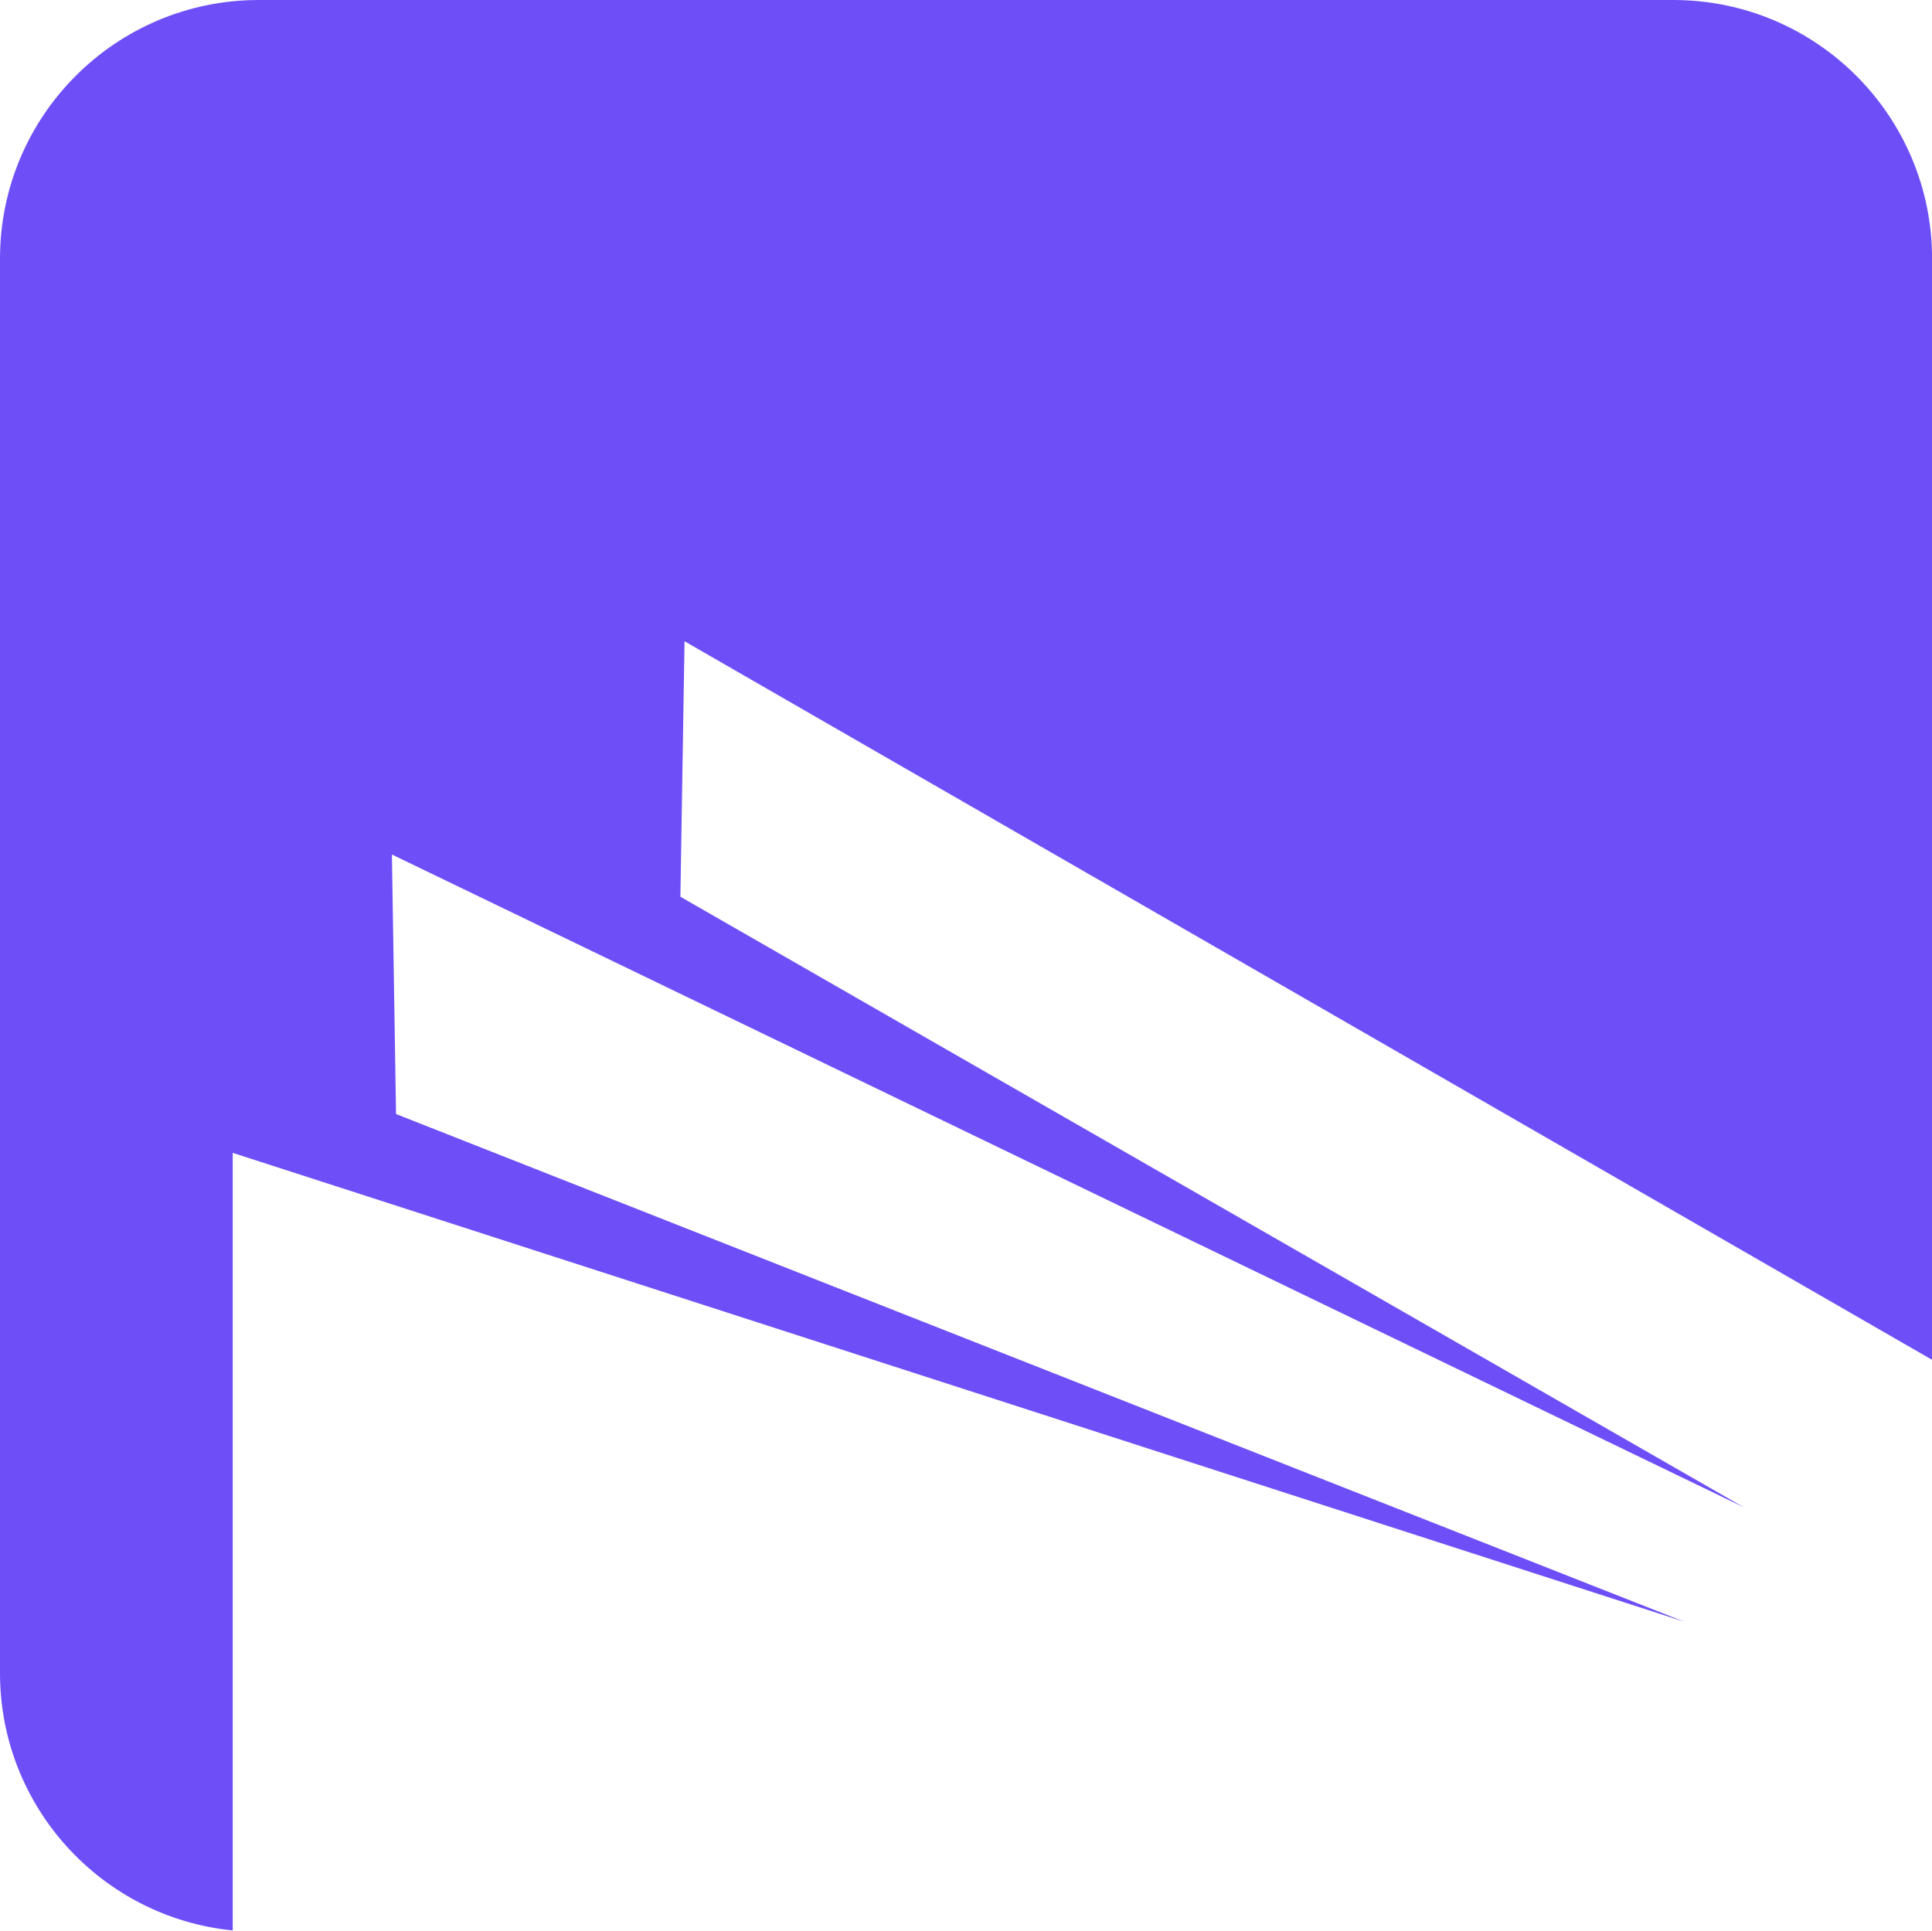
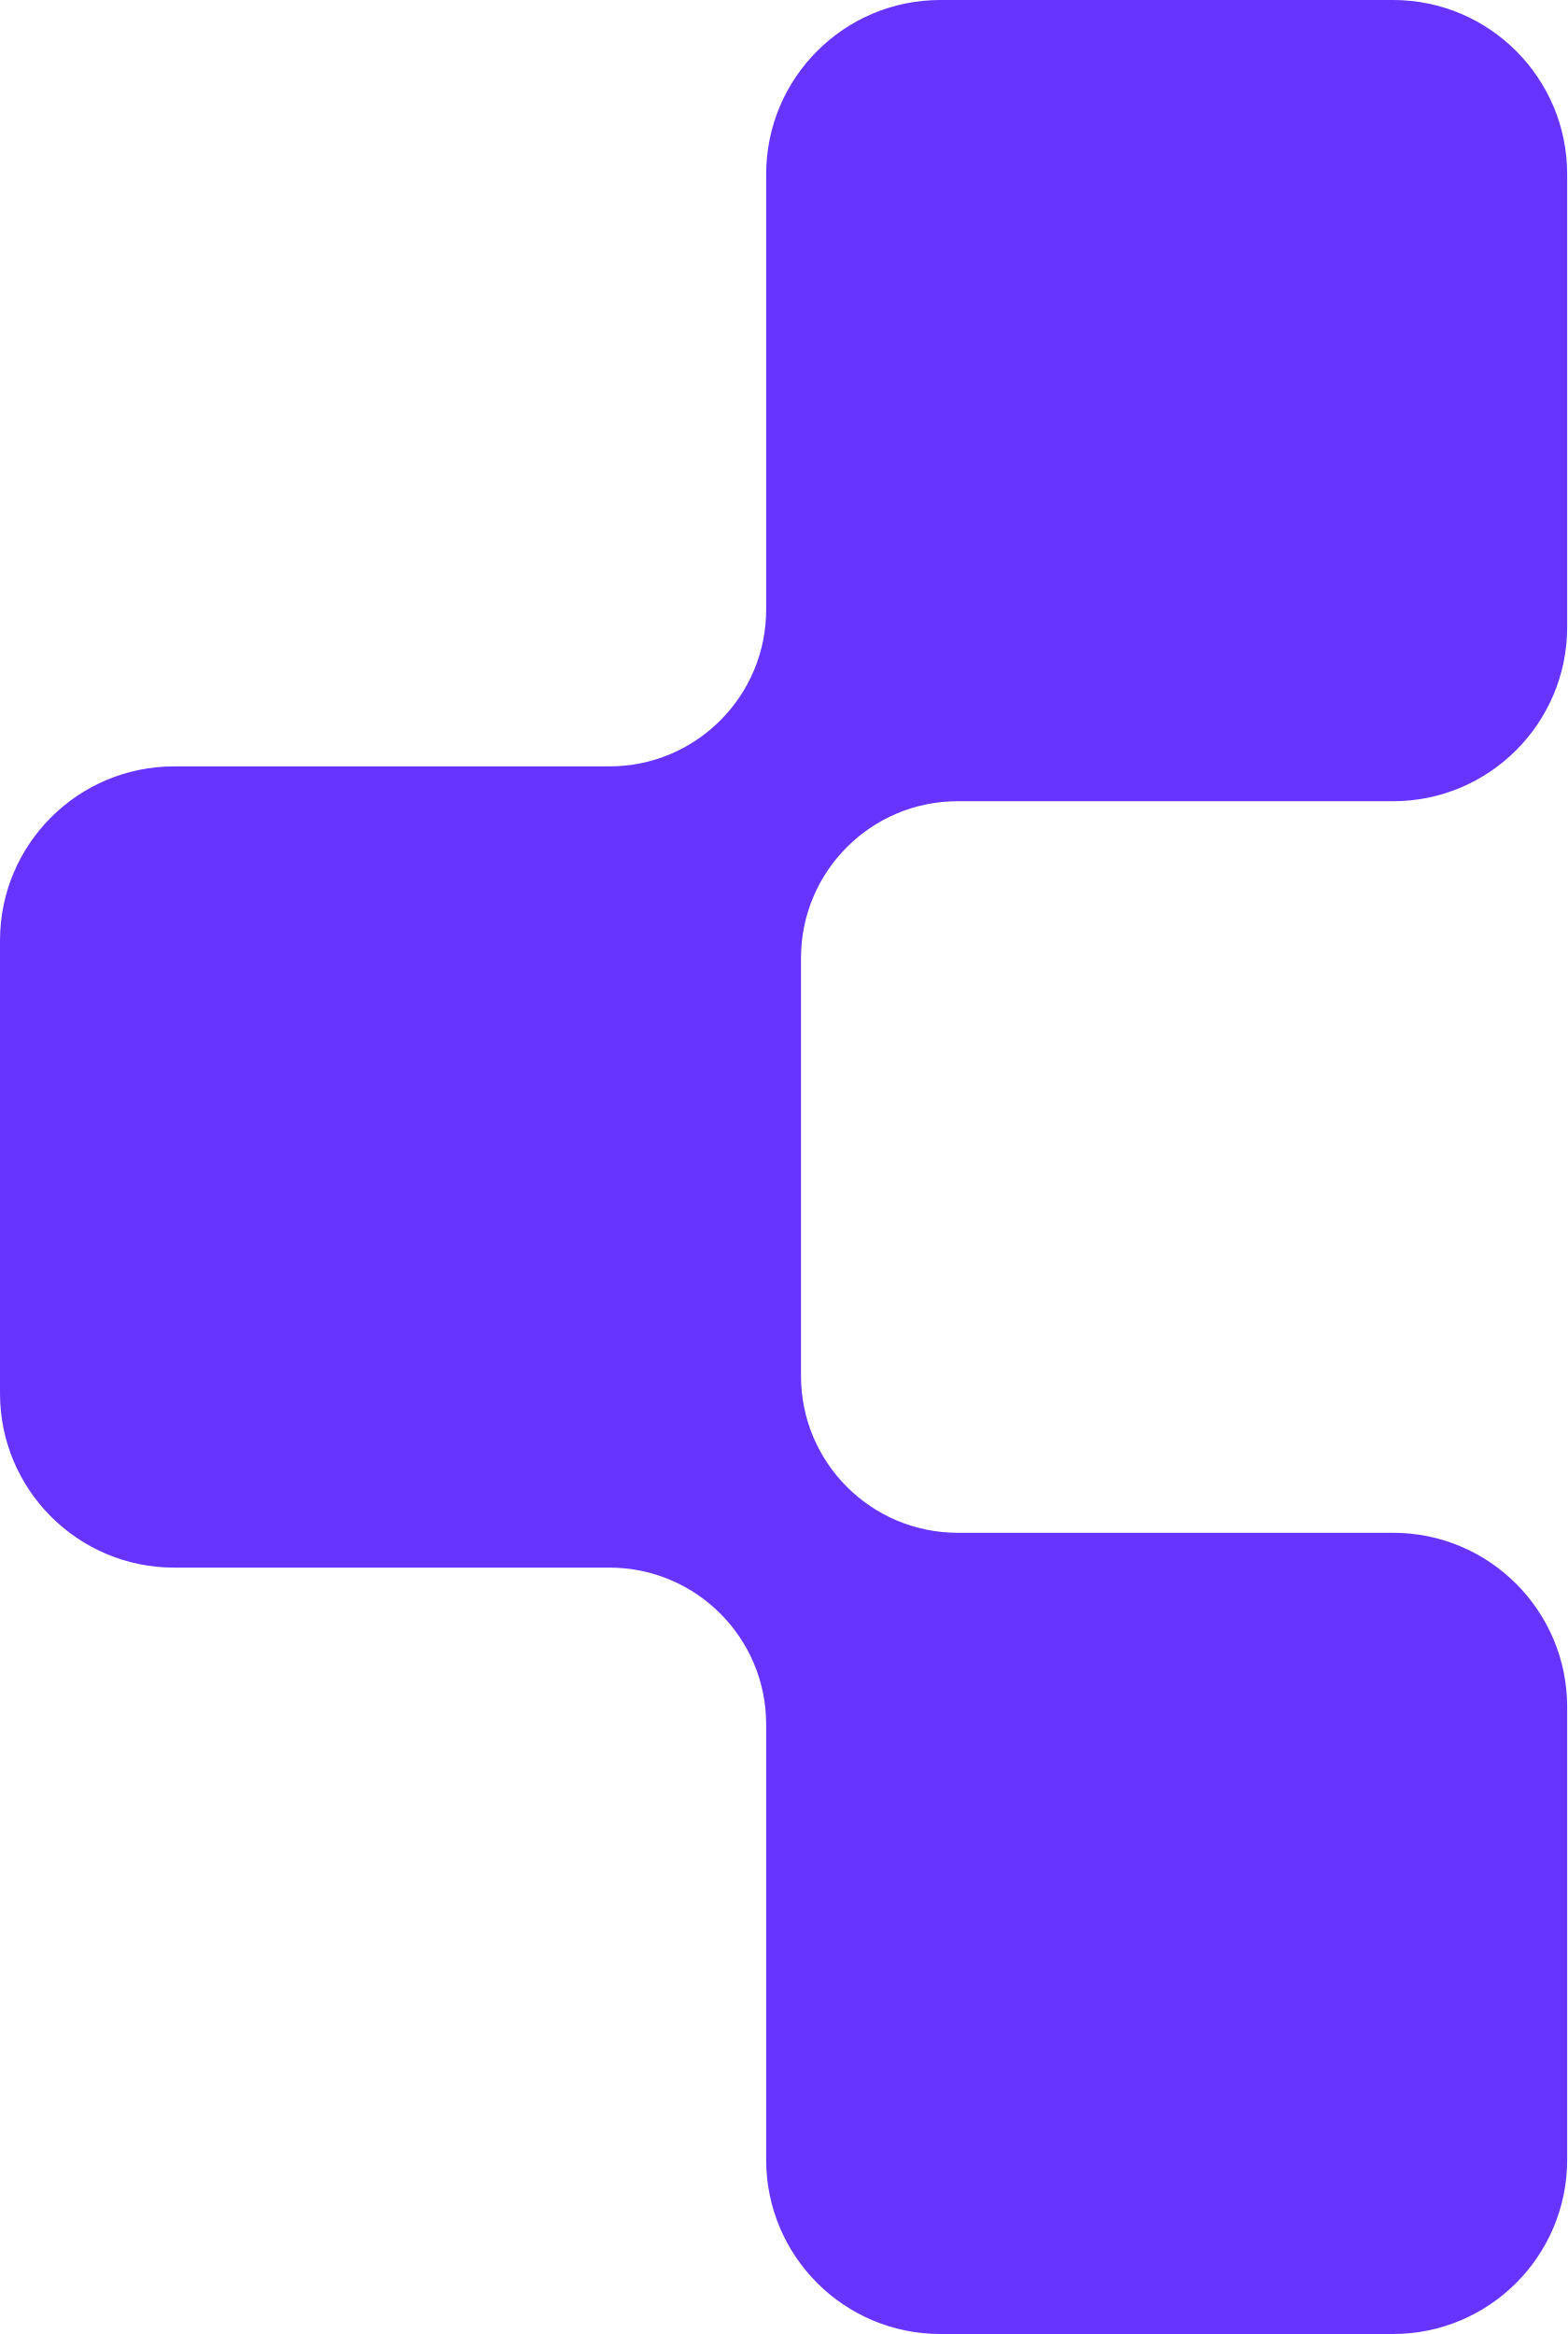
- <svg xmlns="http://www.w3.org/2000/svg" id="Layer_1" viewBox="0 0 261.18 261">
-   <path d="M227.74,219.28L53.54,150.62l-.56-35.09,182.78,88.27L91.98,121.24l.56-34.54,168.65,97.15V34.98c0-19.32-15.66-34.98-34.98-34.98H34.98C15.66,0,0,15.66,0,34.98v191.22c0,18.13,13.79,33.04,31.46,34.8v-105.13l196.29,63.41Z" style="fill:#6e4ff7;" />
+ <svg xmlns="http://www.w3.org/2000/svg" viewBox="0 0 90 134" width="90" height="134">
+   <path d="M 54,0 L 80,0 A 10,10 0 0 1 90,10 L 90,36 A 10,10 0 0 1 80,46 L 55,46 A 9,9 0 0 0 46,55 L 46,79 A 9,9 0 0 0 55,88 L 80,88 A 10,10 0 0 1 90,98 L 90,124 A 10,10 0 0 1 80,134 L 54,134 A 10,10 0 0 1 44,124 L 44,99 A 9,9 0 0 0 35,90 L 10,90 A 10,10 0 0 1 0,80 L 0,54 A 10,10 0 0 1 10,44 L 35,44 A 9,9 0 0 0 44,35 L 44,10 A 10,10 0 0 1 54,0 Z" fill="#6734FF" />
</svg>
